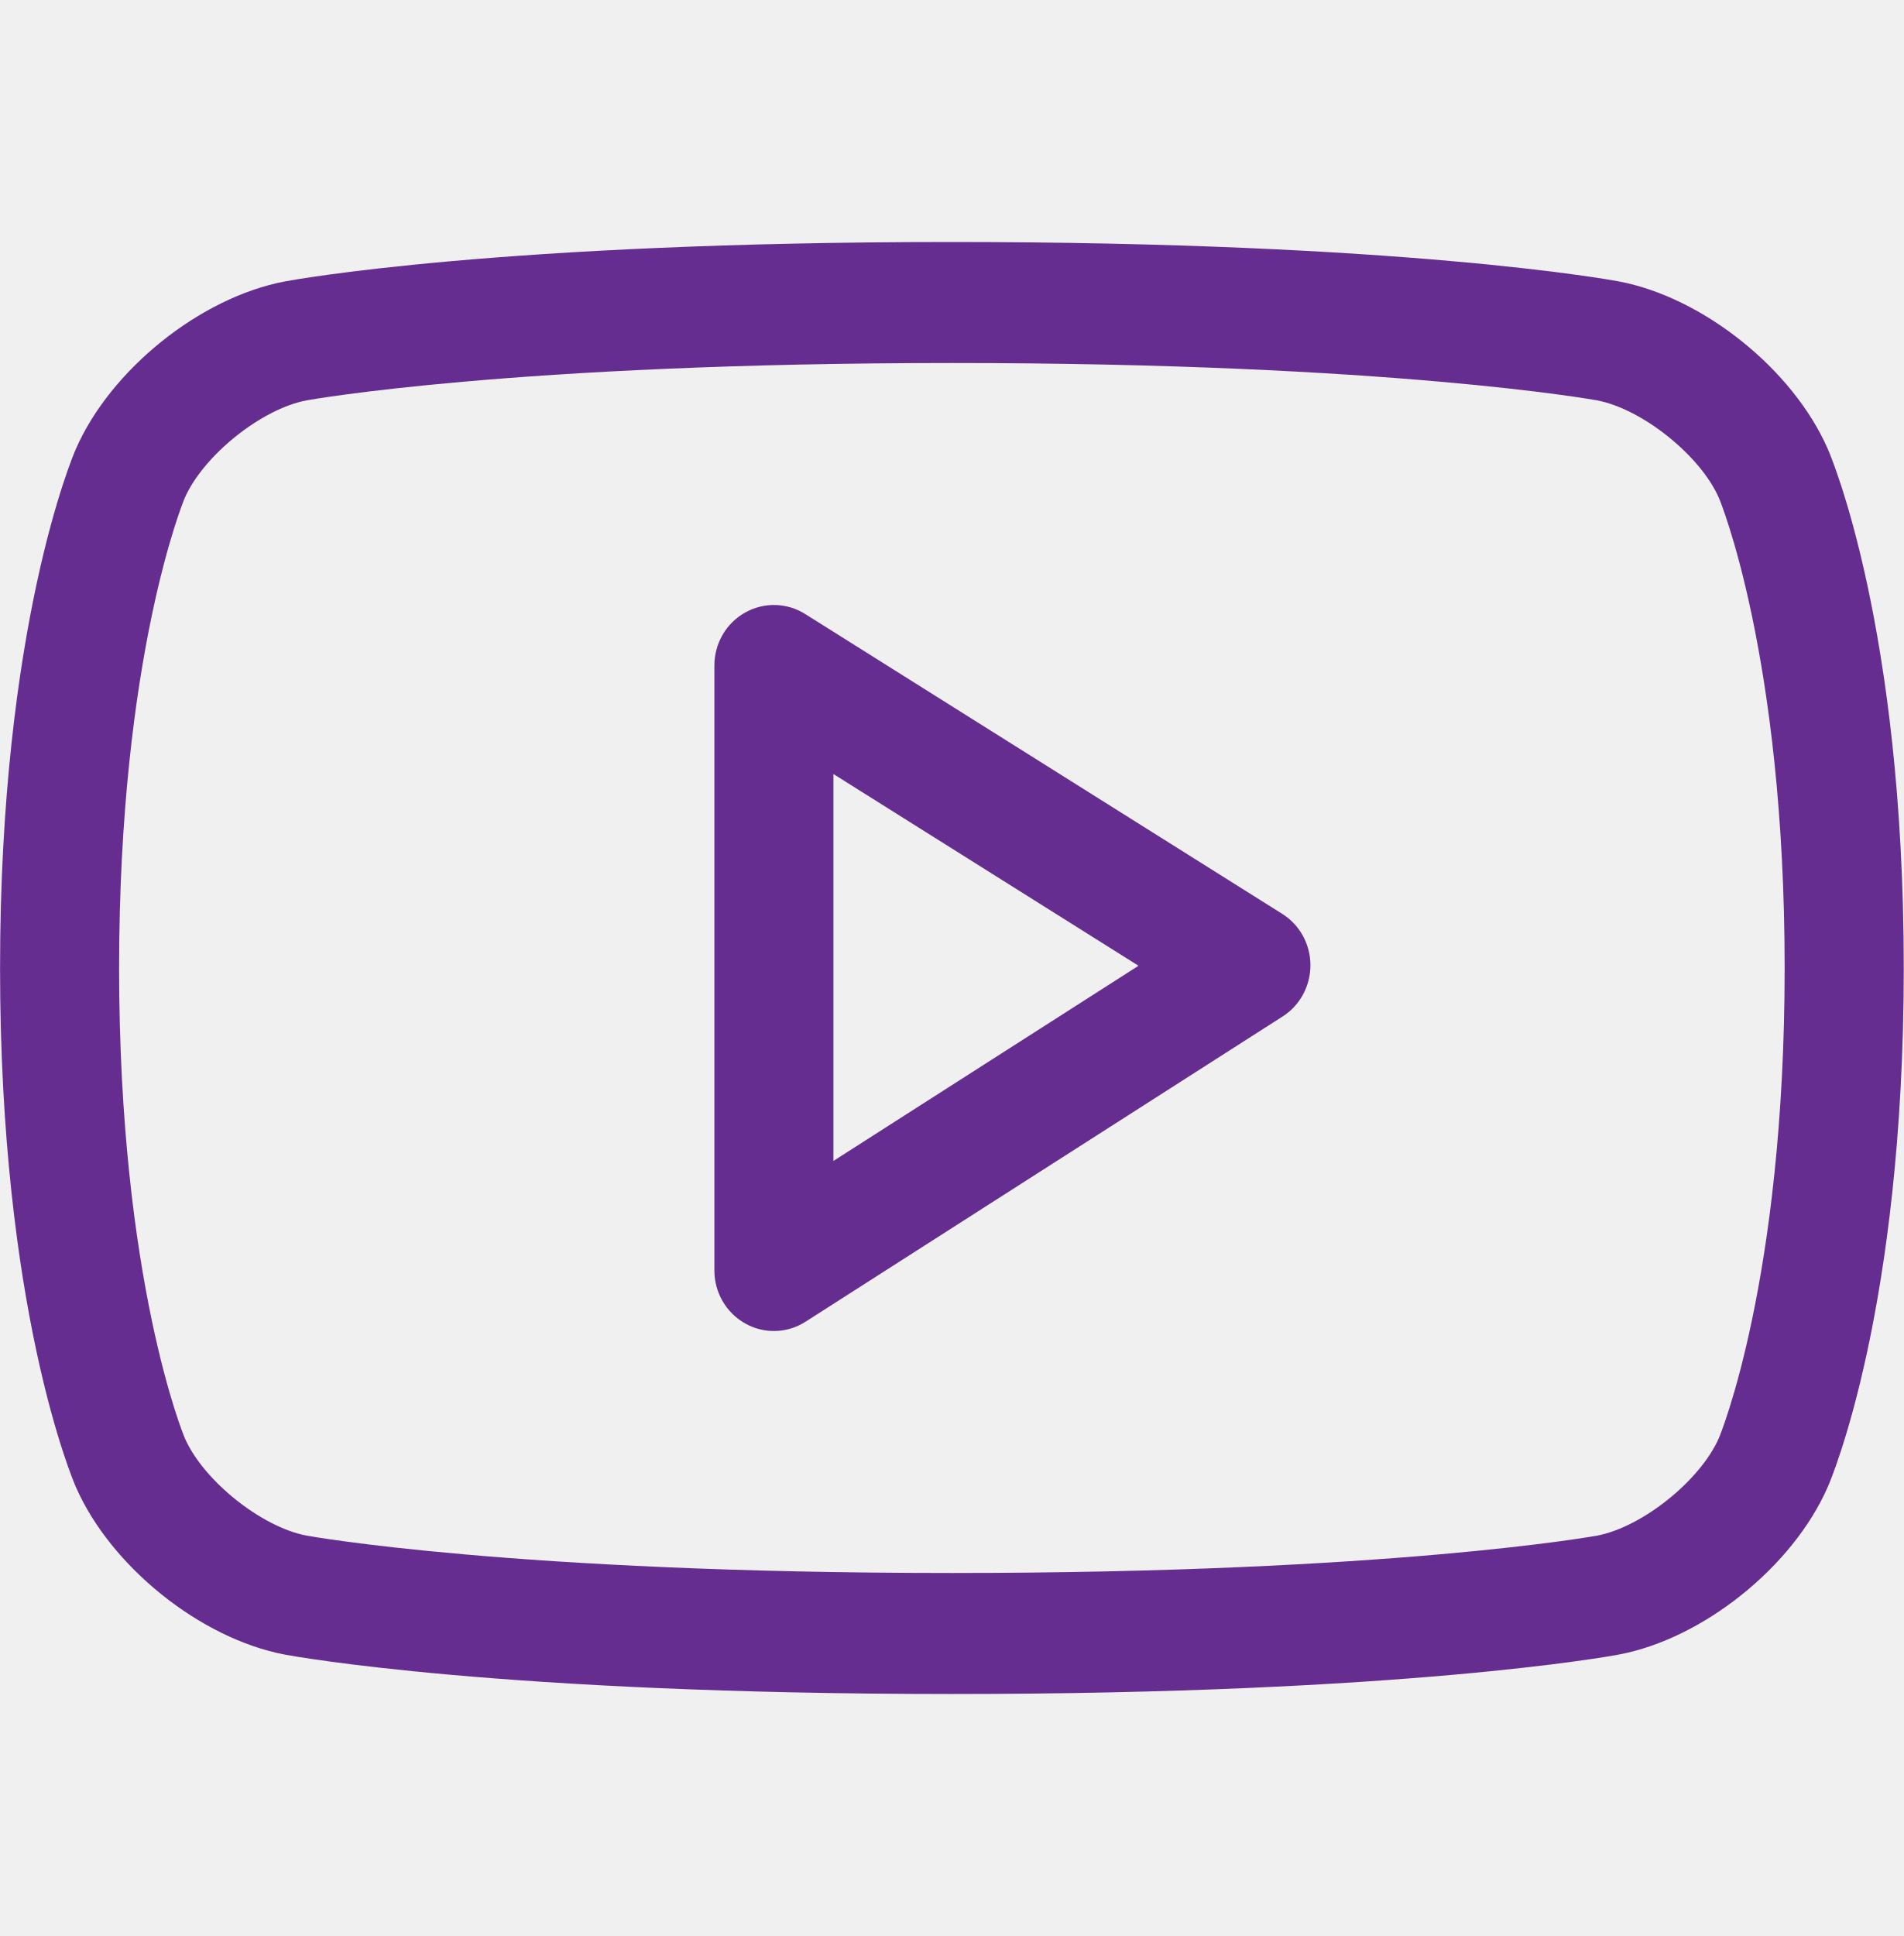
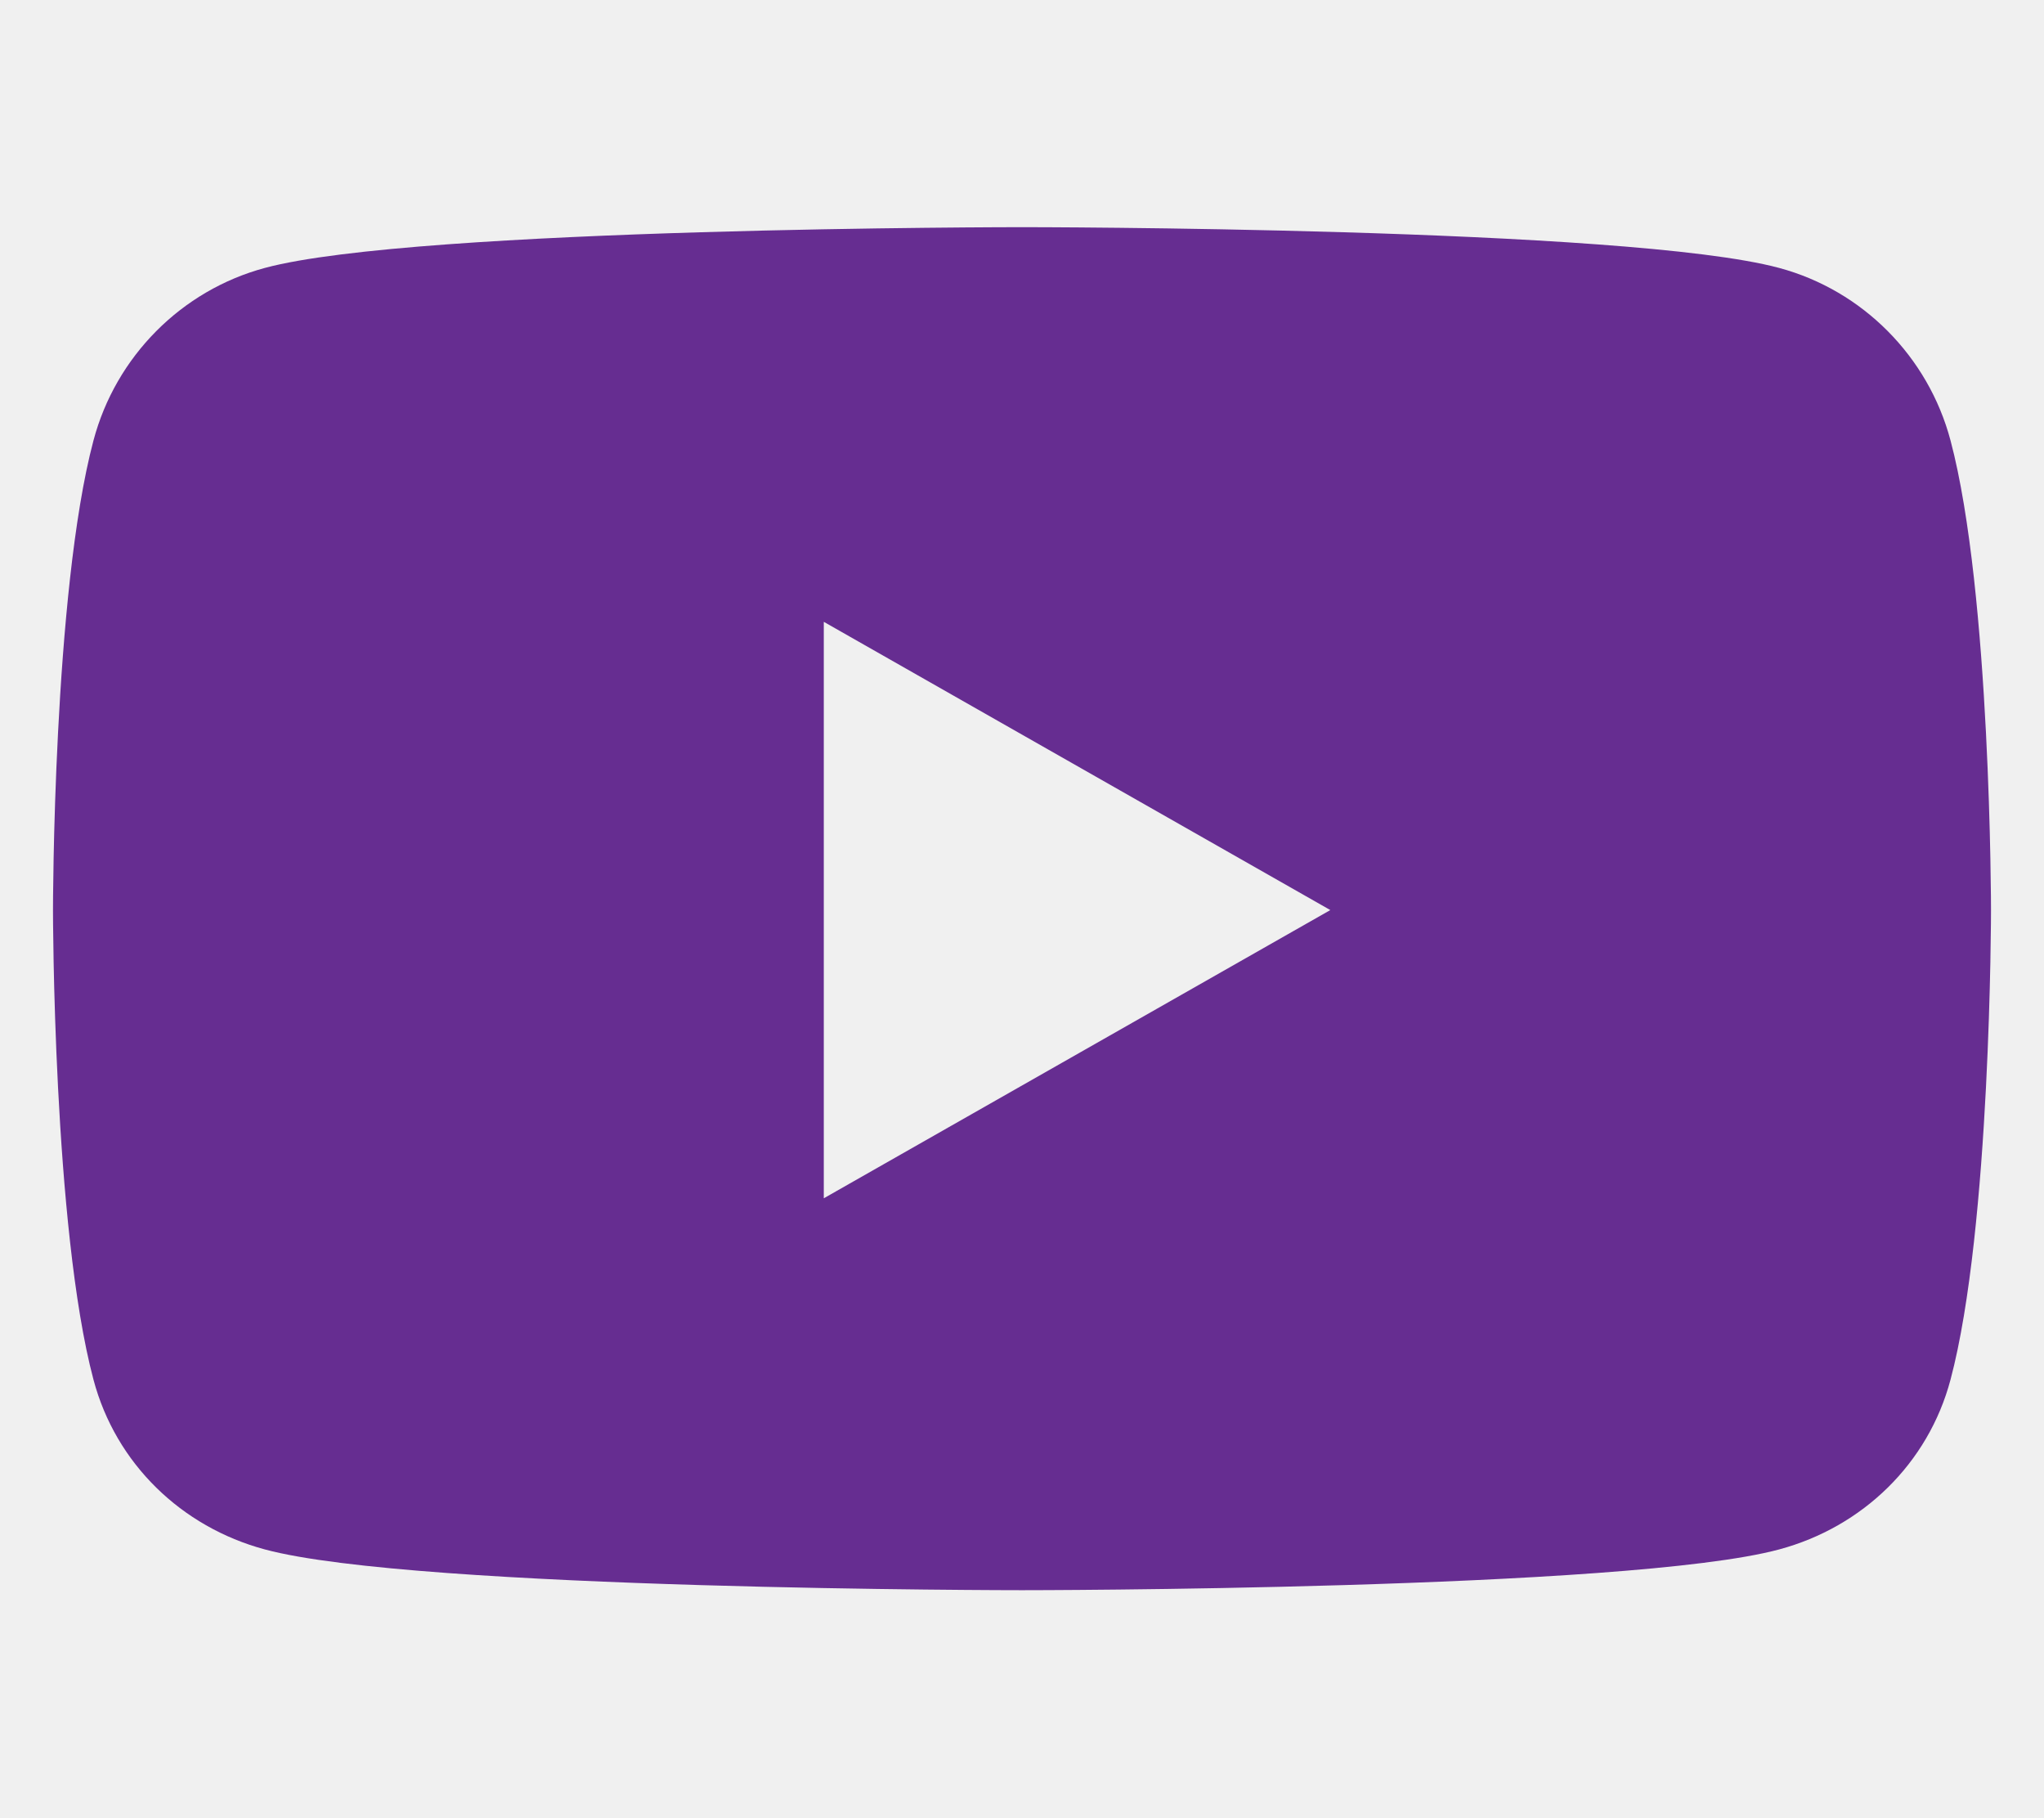
- <svg xmlns="http://www.w3.org/2000/svg" width="119" height="121" viewBox="0 0 119 121" fill="none">
-   <g clip-path="url(#clip0_124_37)">
-     <path d="M114.248 92.939C112.072 97.912 106.461 102.415 101.191 103.41C100.652 103.512 87.774 105.875 59.537 105.875H59.463C31.23 105.875 18.341 103.512 17.806 103.413C12.536 102.415 6.921 97.912 4.742 92.936C4.548 92.493 0.004 81.853 0.004 60.5C0.004 39.147 4.548 28.503 4.742 28.061C6.921 23.084 12.536 18.585 17.806 17.59C18.341 17.488 31.23 15.125 59.463 15.125C87.774 15.125 100.652 17.488 101.187 17.587C106.461 18.585 112.072 23.084 114.251 28.057C114.445 28.503 119 39.147 119 60.5C119 81.853 114.445 92.493 114.248 92.939ZM107.446 31.12C106.286 28.469 102.649 25.558 99.83 25.024C99.711 25.002 86.967 22.688 59.537 22.688C32.037 22.688 19.282 25.002 19.159 25.024C16.34 25.558 12.707 28.469 11.543 31.135C11.506 31.214 7.445 40.947 7.445 60.5C7.445 80.049 11.506 89.782 11.551 89.88C12.707 92.531 16.34 95.442 19.163 95.976C19.282 95.998 32.037 98.312 59.463 98.312H59.537C86.967 98.312 99.711 95.998 99.834 95.976C102.653 95.442 106.286 92.531 107.45 89.865C107.487 89.782 111.555 80.049 111.555 60.5C111.555 40.951 107.487 31.214 107.446 31.12ZM50.356 82.605C49.753 82.995 49.062 83.188 48.374 83.188C47.756 83.188 47.139 83.032 46.578 82.715C45.391 82.049 44.655 80.783 44.655 79.406V41.594C44.655 40.221 45.384 38.958 46.563 38.293C47.742 37.623 49.188 37.654 50.33 38.376L80.15 57.116C81.24 57.8 81.909 59.01 81.913 60.315C81.917 61.619 81.262 62.837 80.176 63.529L50.356 82.605ZM52.096 48.377V72.558L71.166 60.36L52.096 48.377Z" fill="#662D91" />
-   </g>
-   <defs>
-     <clipPath id="clip0_124_37">
-       <rect width="119" height="121" fill="white" />
-     </clipPath>
-   </defs>
+ <svg xmlns="http://www.w3.org/2000/svg" width="576" height="512" viewBox="0 0 576 512" fill="none">
+   <path d="M549.655 124.083C543.374 100.433 524.868 81.807 501.371 75.486C458.781 64 288 64 288 64C288 64 117.22 64 74.629 75.486C51.132 81.808 32.626 100.433 26.345 124.083C14.933 166.95 14.933 256.388 14.933 256.388C14.933 256.388 14.933 345.826 26.345 388.693C32.626 412.343 51.132 430.193 74.629 436.514C117.22 448 288 448 288 448C288 448 458.78 448 501.371 436.514C524.868 430.193 543.374 412.343 549.655 388.693C561.067 345.826 561.067 256.388 561.067 256.388C561.067 256.388 561.067 166.95 549.655 124.083ZM232.145 337.591V175.185L374.884 256.39L232.145 337.591Z" fill="#662D91" />
</svg>
